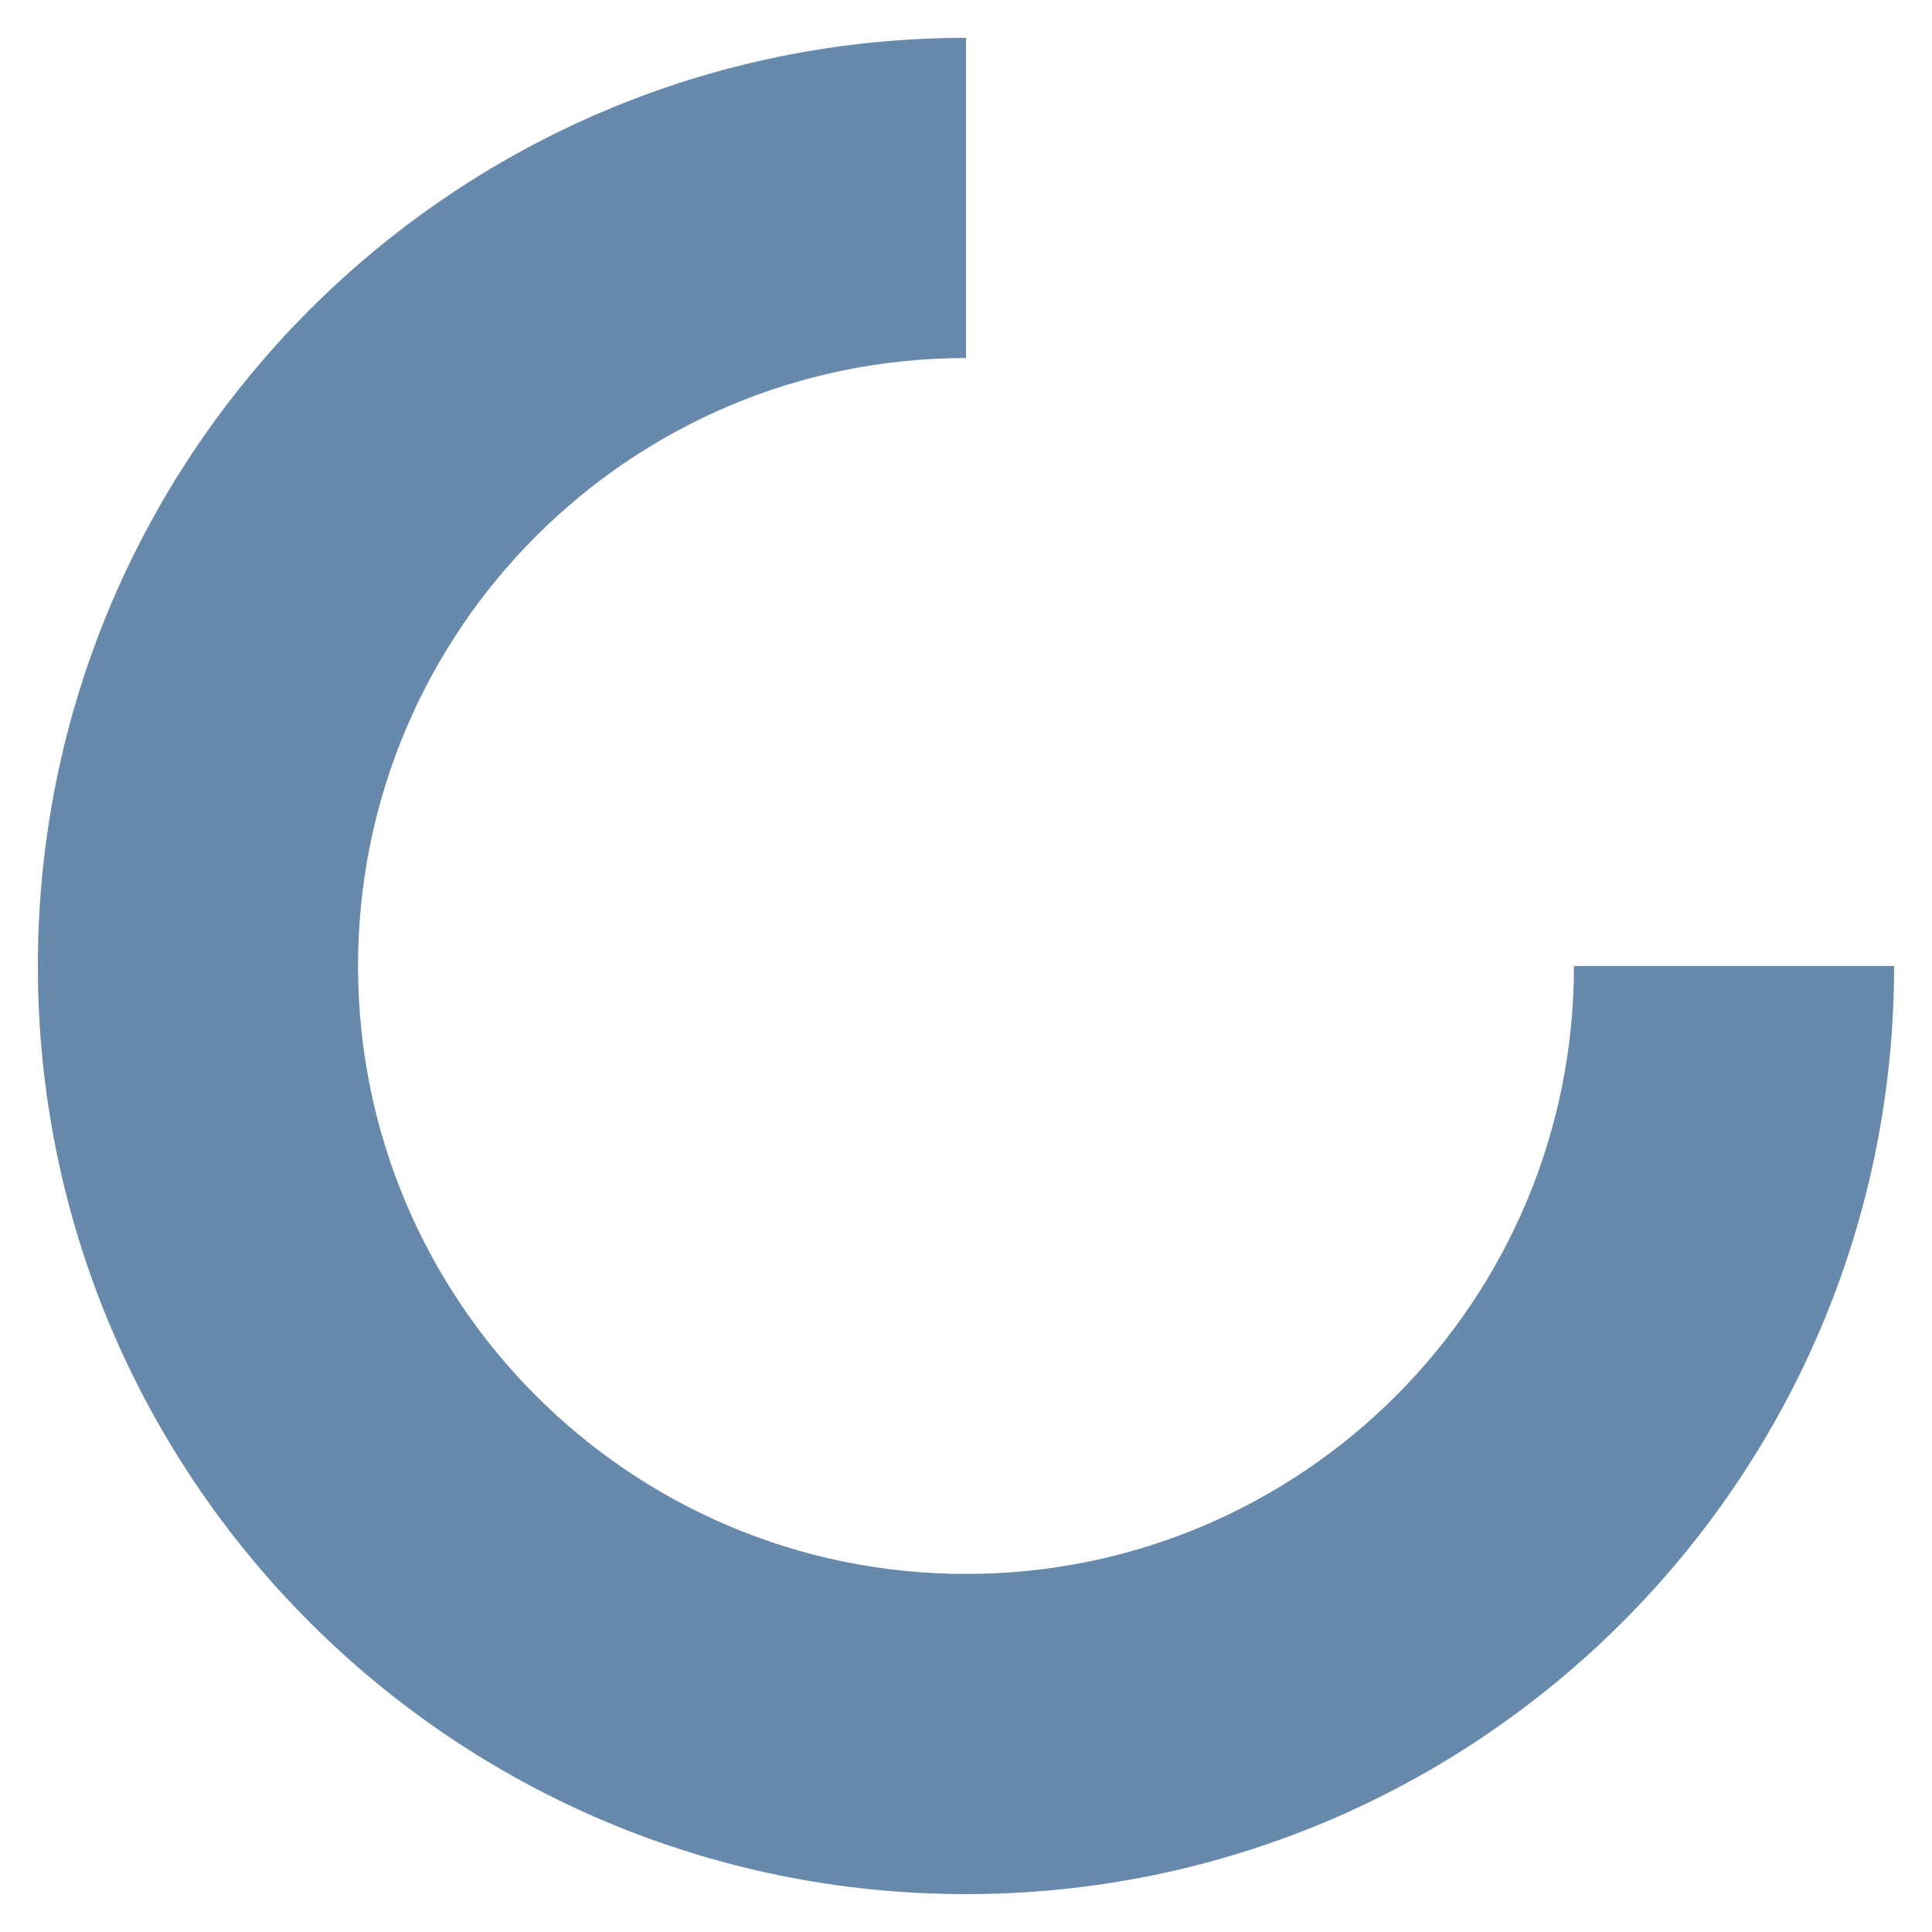
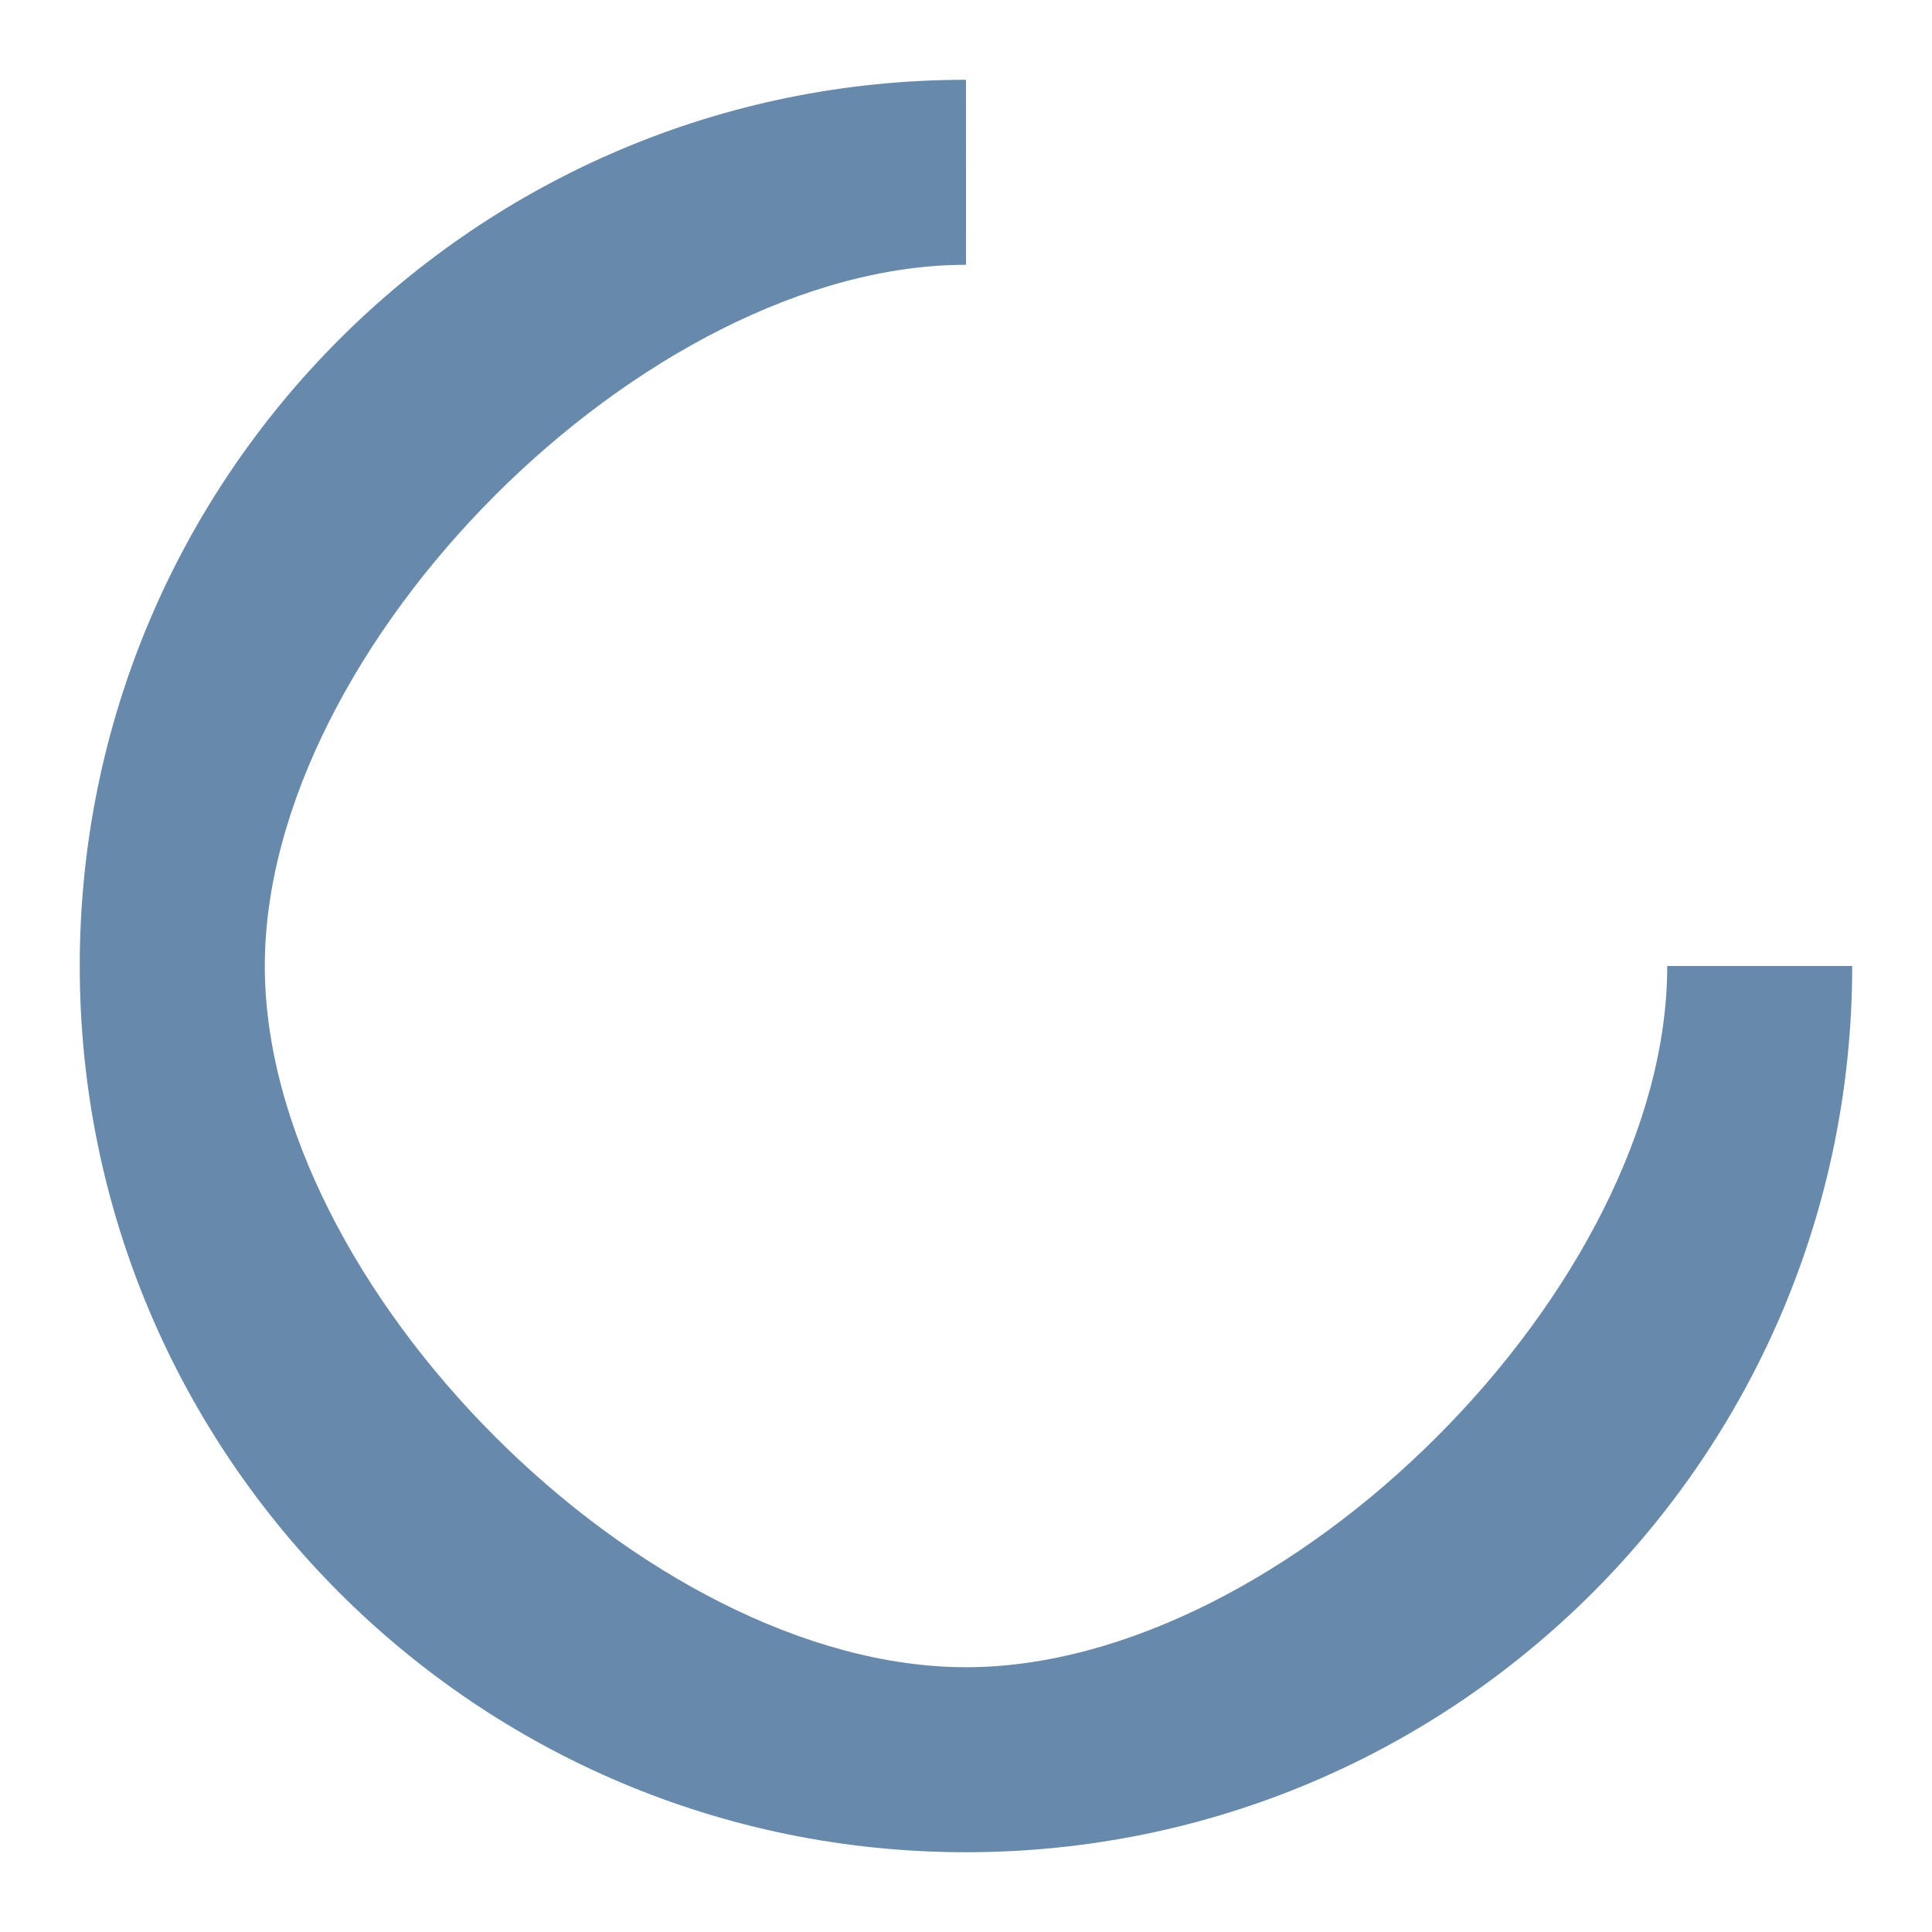
<svg xmlns="http://www.w3.org/2000/svg" width="128" height="128" viewBox="0 0 33.867 33.867" version="1.1" id="svg8">
  <defs id="defs2" />
  <g id="layer1" transform="translate(0,-263.1333)">
-     <path style="fill:#47719b;fill-opacity:0.827;stroke-width:1.437" d="M 64 2.508 A 61.493 61.493 0 0 0 2.508 64 A 61.493 61.493 0 0 0 64 125.492 A 61.493 61.493 0 0 0 125.492 64 L 104.279 64 A 40.28 40.28 0 0 1 64 104.279 A 40.28 40.28 0 0 1 23.721 64 A 40.28 40.28 0 0 1 64 23.721 L 64 2.508 z " transform="matrix(0.2645833,0,0,0.2645833,0,263.1333)" id="path10" />
+     <path style="fill:#47719b;fill-opacity:0.827;stroke-width:0.363" d="m 16.933,264.532 c -8.58,1.2e-4 -15.535,6.955 -15.535,15.535 1.165e-4,8.58 6.955,15.535 15.535,15.535 8.58,-1.2e-4 15.535,-6.955 15.535,-15.535 h -3.242 c -6.8e-5,5.62 -6.673,12.292 -12.292,12.292 -5.62,-7e-5 -12.292,-6.673 -12.292,-12.292 7.4e-5,-5.62 6.673,-12.292 12.292,-12.292 z" id="path10" />
  </g>
</svg>
